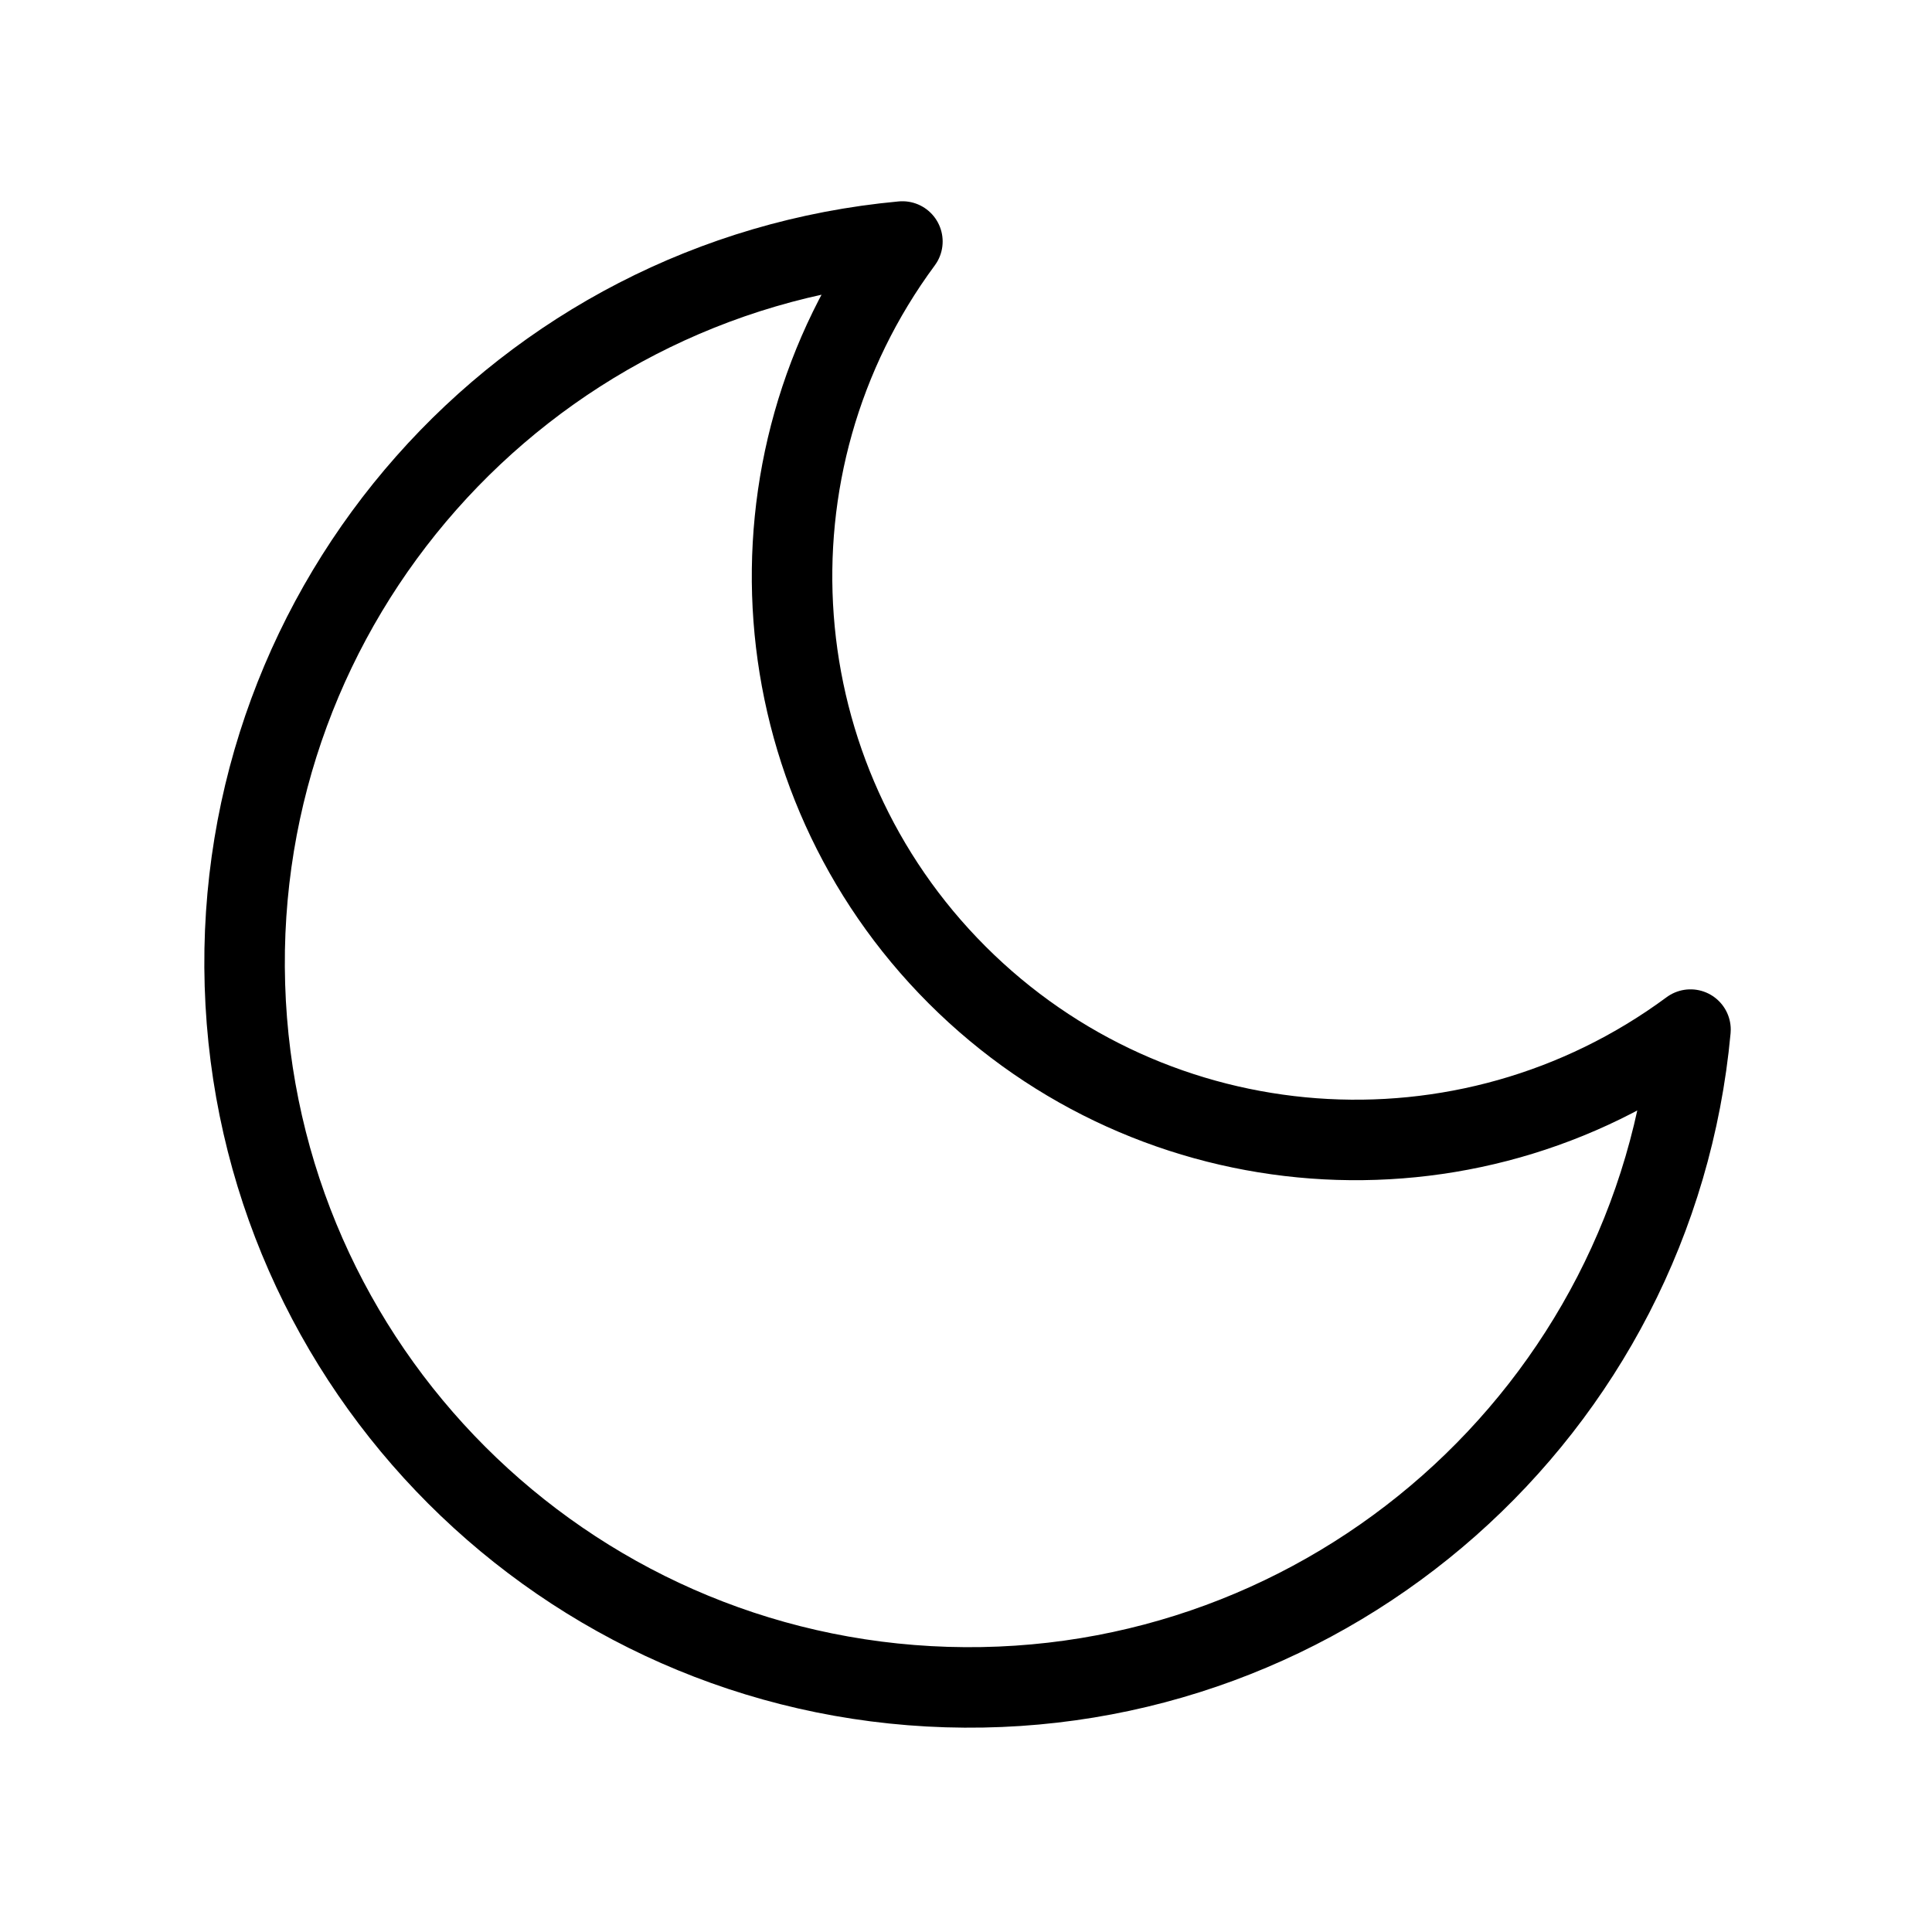
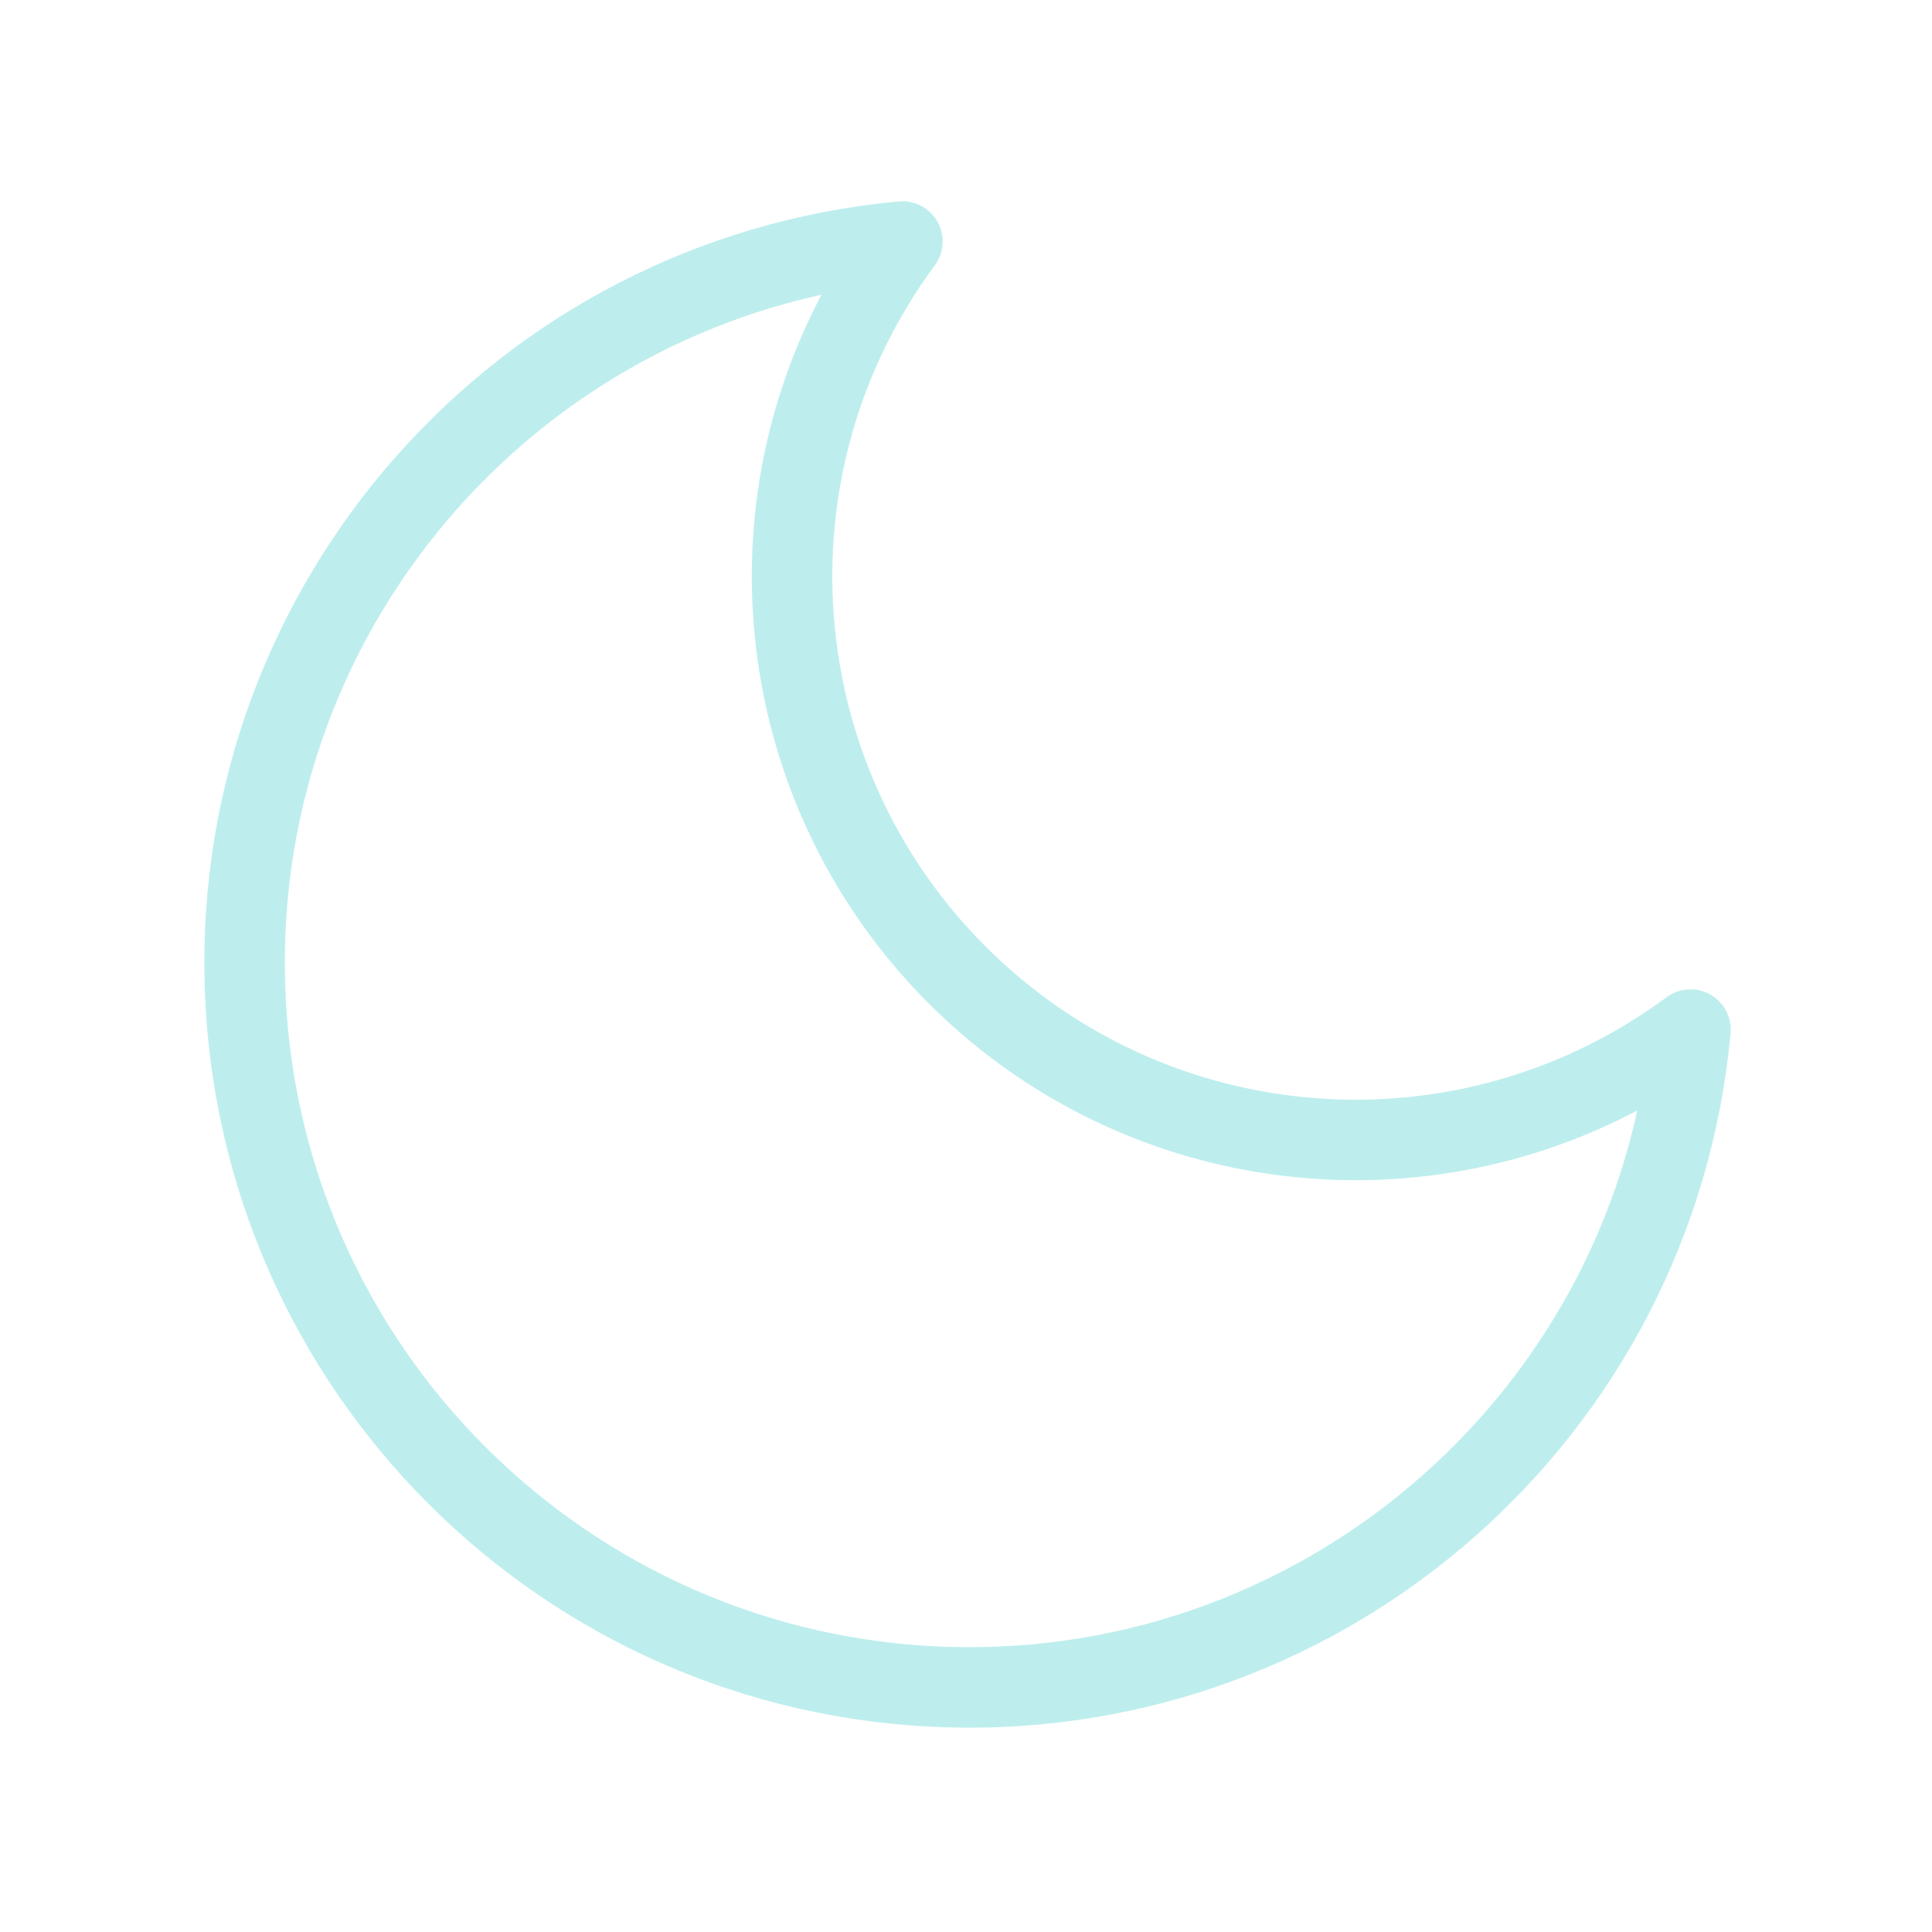
- <svg xmlns="http://www.w3.org/2000/svg" width="24" height="24" viewBox="0 0 24 24" fill="none" stroke="currentColor" stroke-width="1" stroke-linecap="round" stroke-linejoin="round" class="feather feather-moon">
+ <svg xmlns="http://www.w3.org/2000/svg" width="24" height="24" viewBox="0 0 24 24" fill="none" stroke="#bdeeed" stroke-width="1" stroke-linecap="round" stroke-linejoin="round" class="feather feather-moon">
  <path d="M21 12.79A9 9 0 1 1 11.21 3 7 7 0 0 0 21 12.79z" />
</svg>
